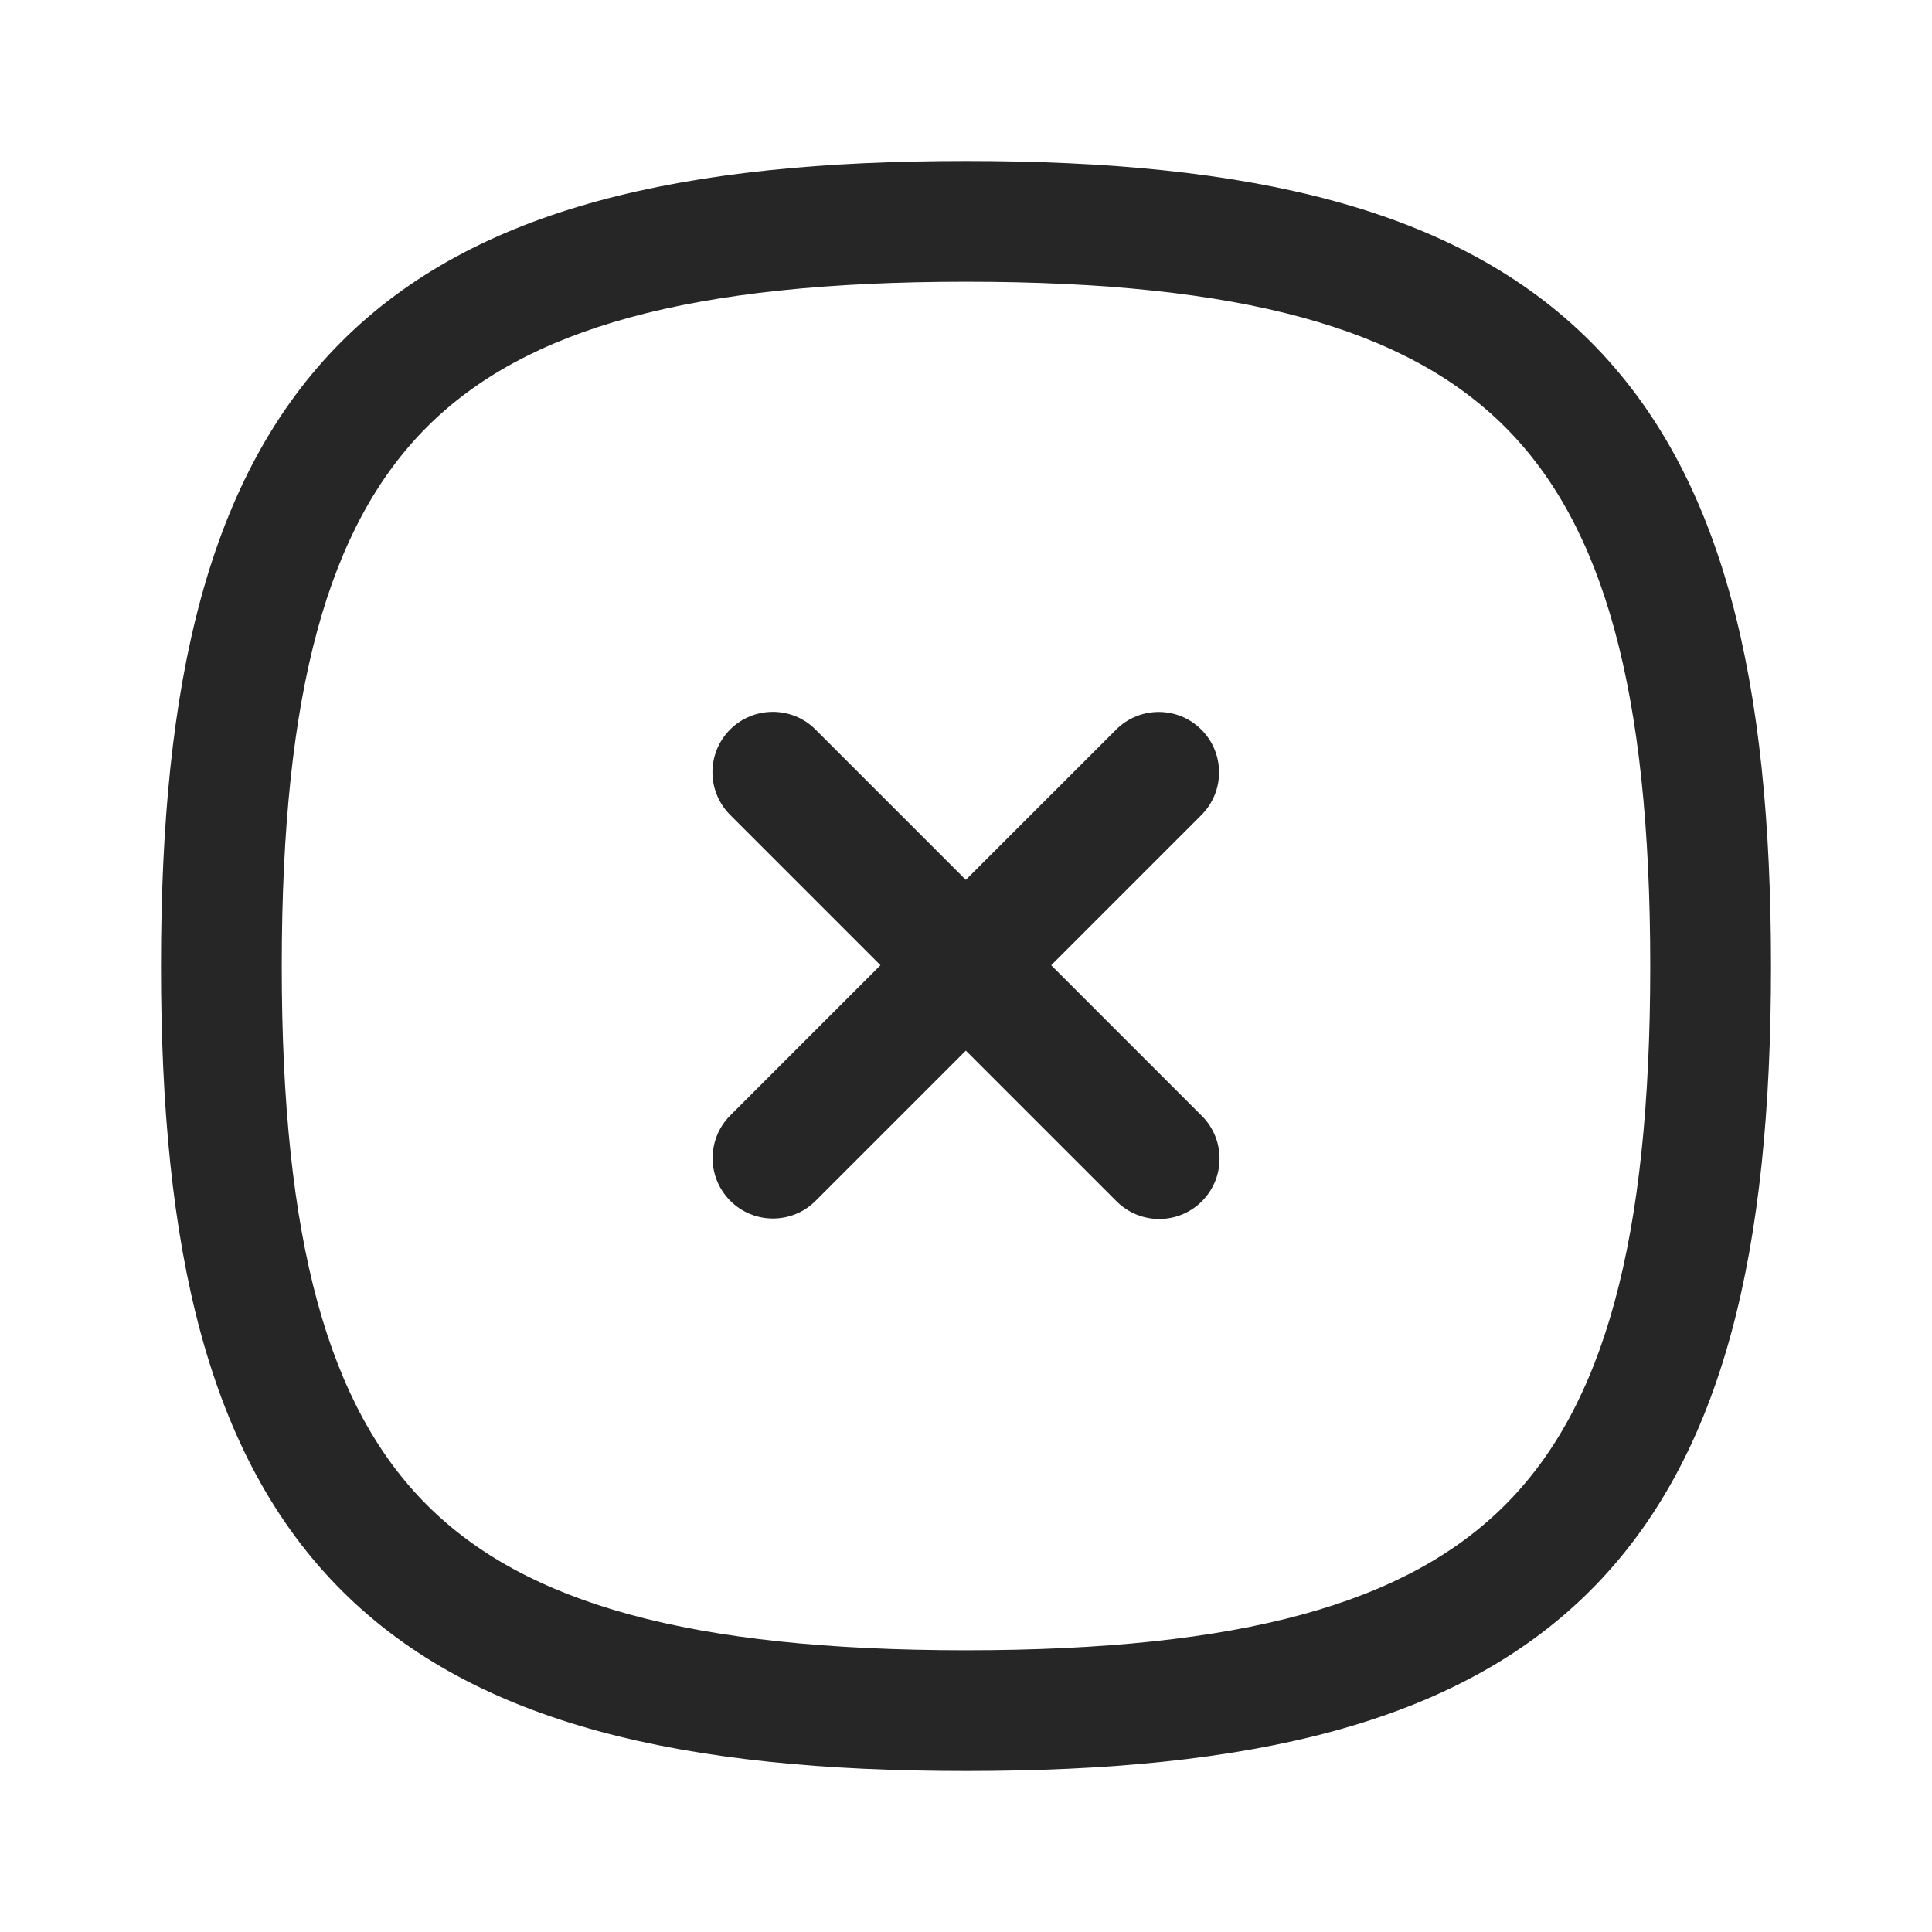
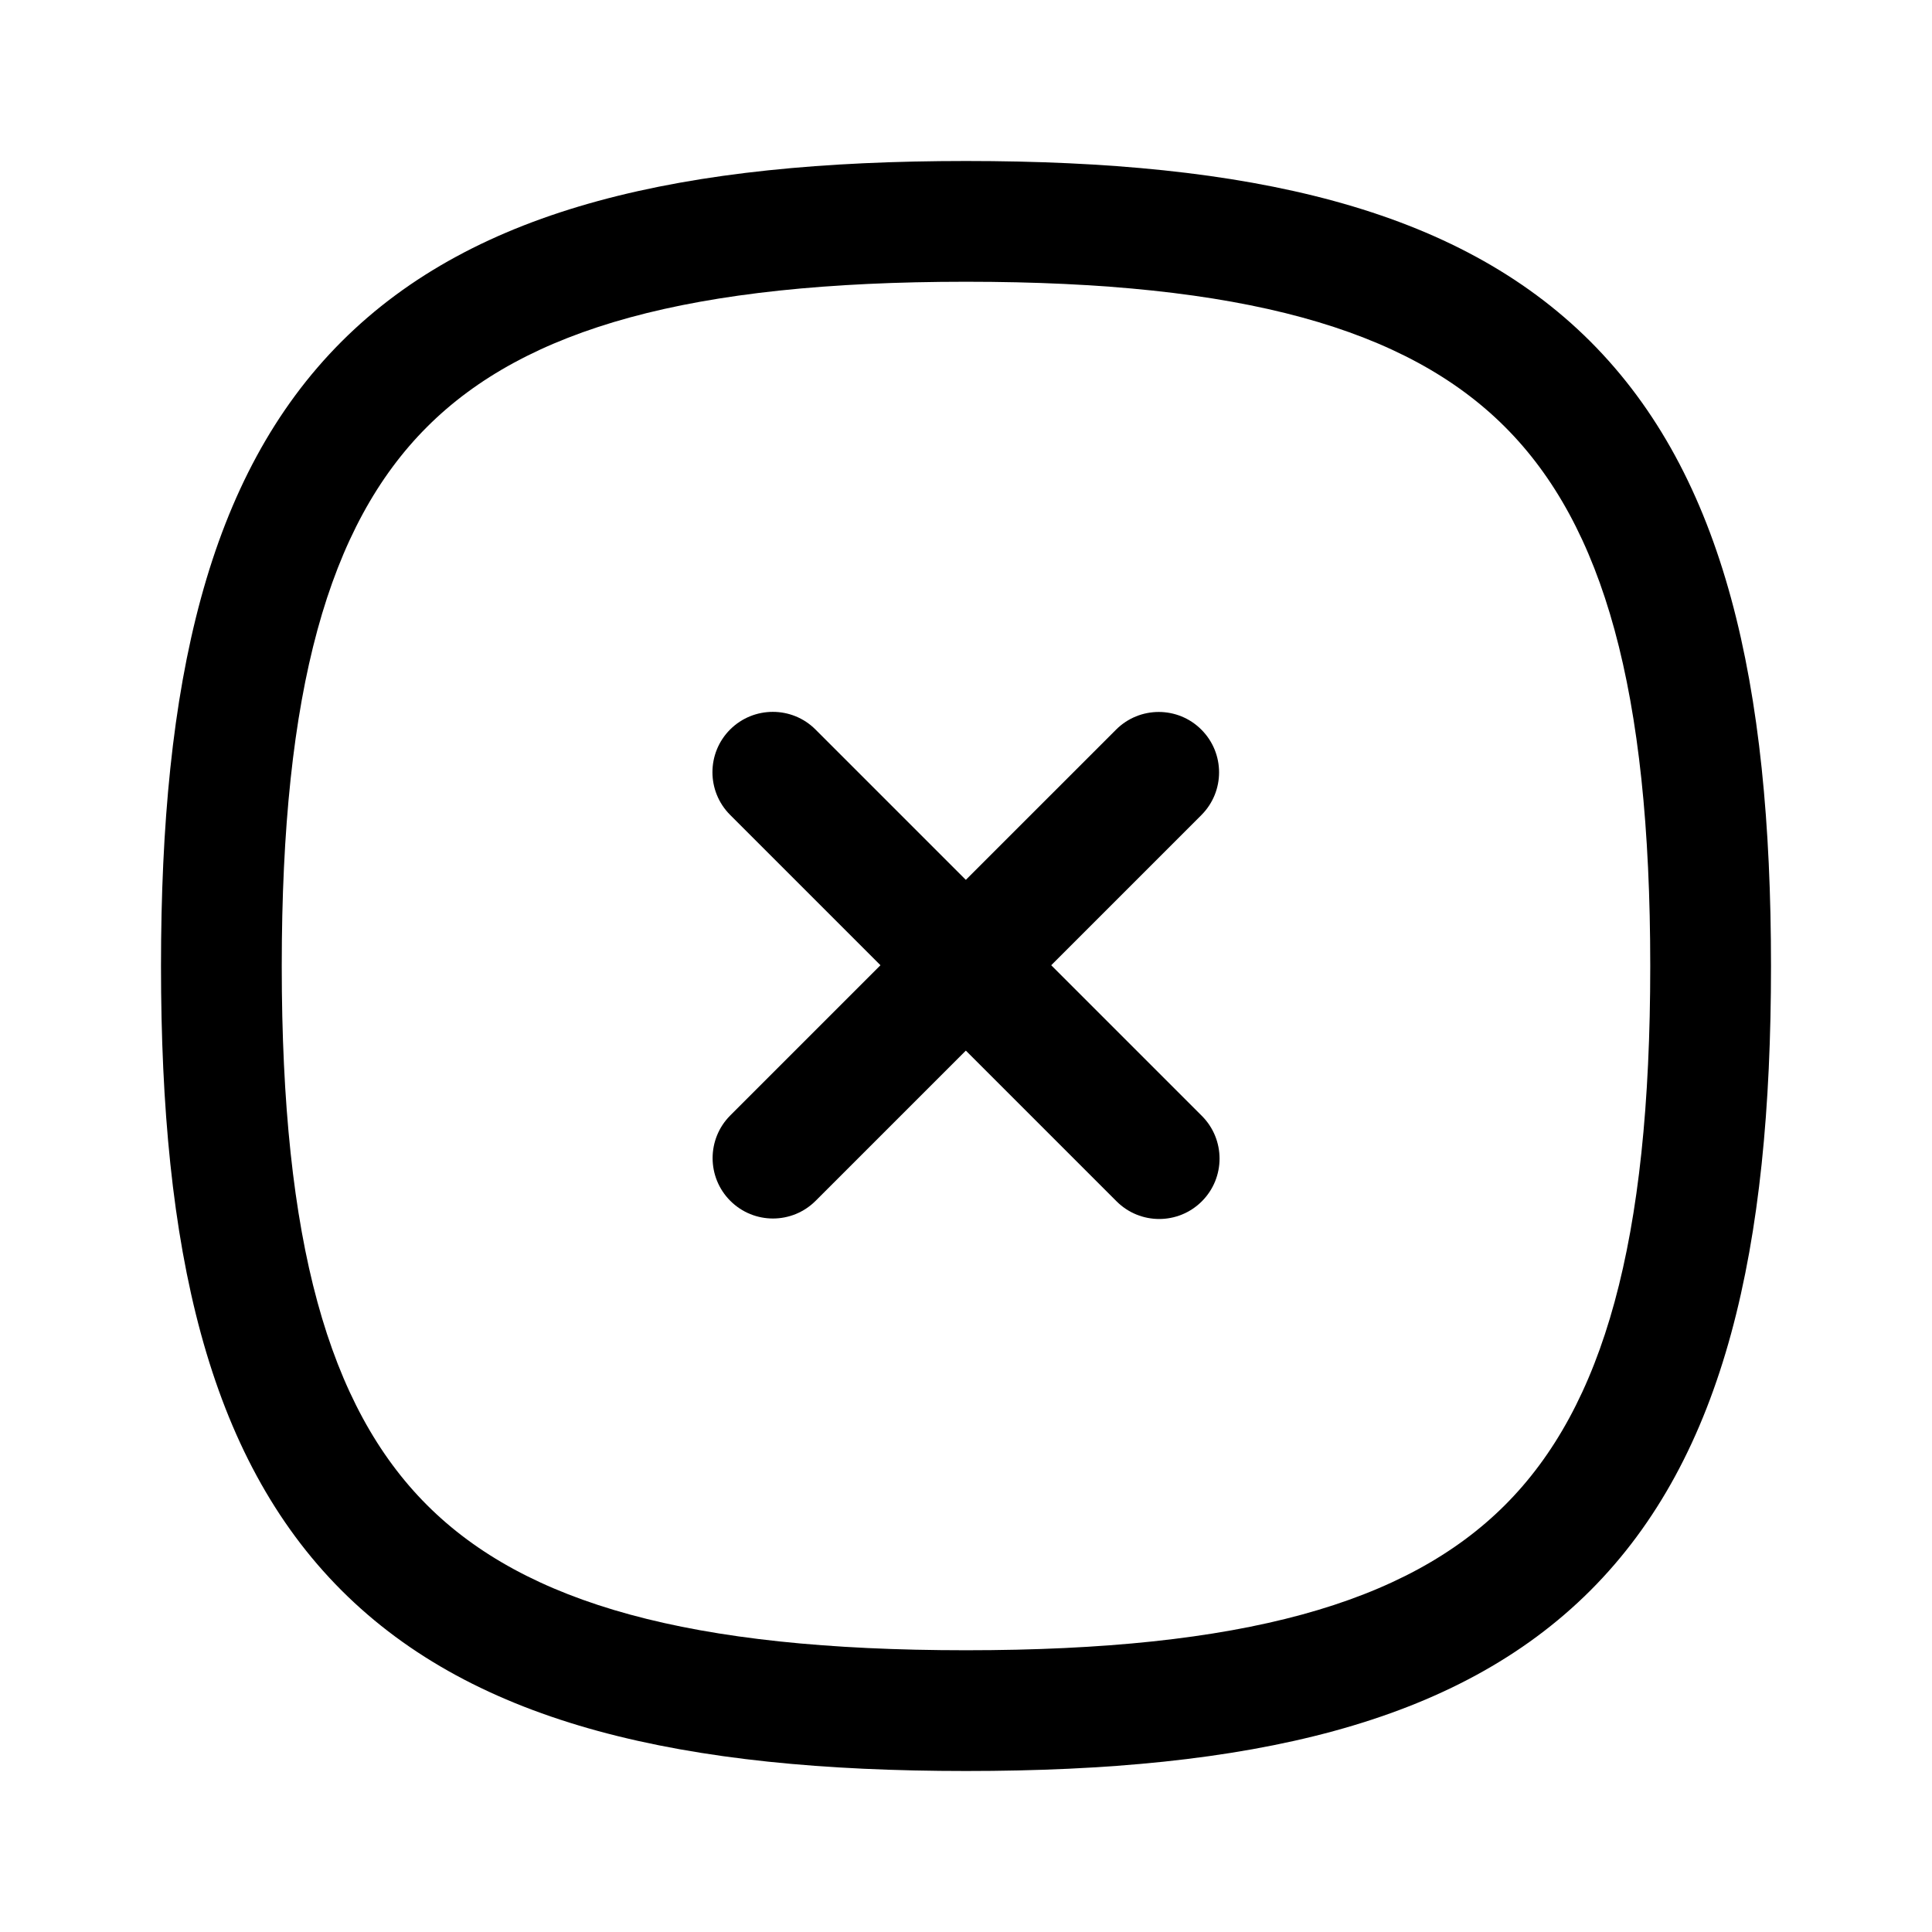
<svg xmlns="http://www.w3.org/2000/svg" width="24" height="24" viewBox="0 0 24 24" fill="none">
-   <path fill-rule="evenodd" clip-rule="evenodd" d="M14.924 9.064C15.217 9.357 15.217 9.832 14.924 10.125L10.132 14.917C9.839 15.21 9.365 15.21 9.072 14.917C8.779 14.624 8.779 14.149 9.072 13.856L13.864 9.064C14.157 8.771 14.632 8.771 14.924 9.064Z" fill="#262626" />
-   <path fill-rule="evenodd" clip-rule="evenodd" d="M9.07 9.062C9.363 8.77 9.838 8.77 10.13 9.062L14.93 13.862C15.223 14.155 15.223 14.63 14.93 14.923C14.637 15.216 14.163 15.216 13.87 14.923L9.07 10.123C8.777 9.83 8.777 9.355 9.07 9.062Z" fill="#262626" />
-   <path fill-rule="evenodd" clip-rule="evenodd" d="M4.243 4.243C5.911 2.576 8.49 2 12 2C15.51 2 18.089 2.576 19.757 4.243C21.424 5.911 22 8.49 22 12C22 15.51 21.424 18.089 19.757 19.757C18.089 21.424 15.51 22 12 22C8.49 22 5.911 21.424 4.243 19.757C2.576 18.089 2 15.51 2 12C2 8.49 2.576 5.911 4.243 4.243ZM5.304 5.304C4.081 6.527 3.5 8.573 3.5 12C3.5 15.427 4.081 17.473 5.304 18.696C6.527 19.919 8.573 20.5 12 20.5C15.427 20.5 17.473 19.919 18.696 18.696C19.919 17.473 20.5 15.427 20.5 12C20.5 8.573 19.919 6.527 18.696 5.304C17.473 4.081 15.427 3.5 12 3.5C8.573 3.5 6.527 4.081 5.304 5.304Z" fill="#262626" />
+   <path fill-rule="evenodd" clip-rule="evenodd" d="M14.924 9.064C15.217 9.357 15.217 9.832 14.924 10.125L10.132 14.917C9.839 15.21 9.365 15.21 9.072 14.917C8.779 14.624 8.779 14.149 9.072 13.856L13.864 9.064C14.157 8.771 14.632 8.771 14.924 9.064Z" fill="currentColor" />
+   <path fill-rule="evenodd" clip-rule="evenodd" d="M9.07 9.062C9.363 8.77 9.838 8.77 10.13 9.062L14.93 13.862C15.223 14.155 15.223 14.63 14.93 14.923C14.637 15.216 14.163 15.216 13.87 14.923L9.07 10.123C8.777 9.83 8.777 9.355 9.07 9.062Z" fill="currentColor" />
+   <path fill-rule="evenodd" clip-rule="evenodd" d="M4.243 4.243C5.911 2.576 8.49 2 12 2C15.51 2 18.089 2.576 19.757 4.243C21.424 5.911 22 8.49 22 12C22 15.51 21.424 18.089 19.757 19.757C18.089 21.424 15.51 22 12 22C8.49 22 5.911 21.424 4.243 19.757C2.576 18.089 2 15.51 2 12C2 8.49 2.576 5.911 4.243 4.243ZM5.304 5.304C4.081 6.527 3.5 8.573 3.5 12C3.5 15.427 4.081 17.473 5.304 18.696C6.527 19.919 8.573 20.5 12 20.5C15.427 20.5 17.473 19.919 18.696 18.696C19.919 17.473 20.5 15.427 20.5 12C20.5 8.573 19.919 6.527 18.696 5.304C17.473 4.081 15.427 3.5 12 3.5C8.573 3.5 6.527 4.081 5.304 5.304Z" fill="currentColor" />
</svg>
